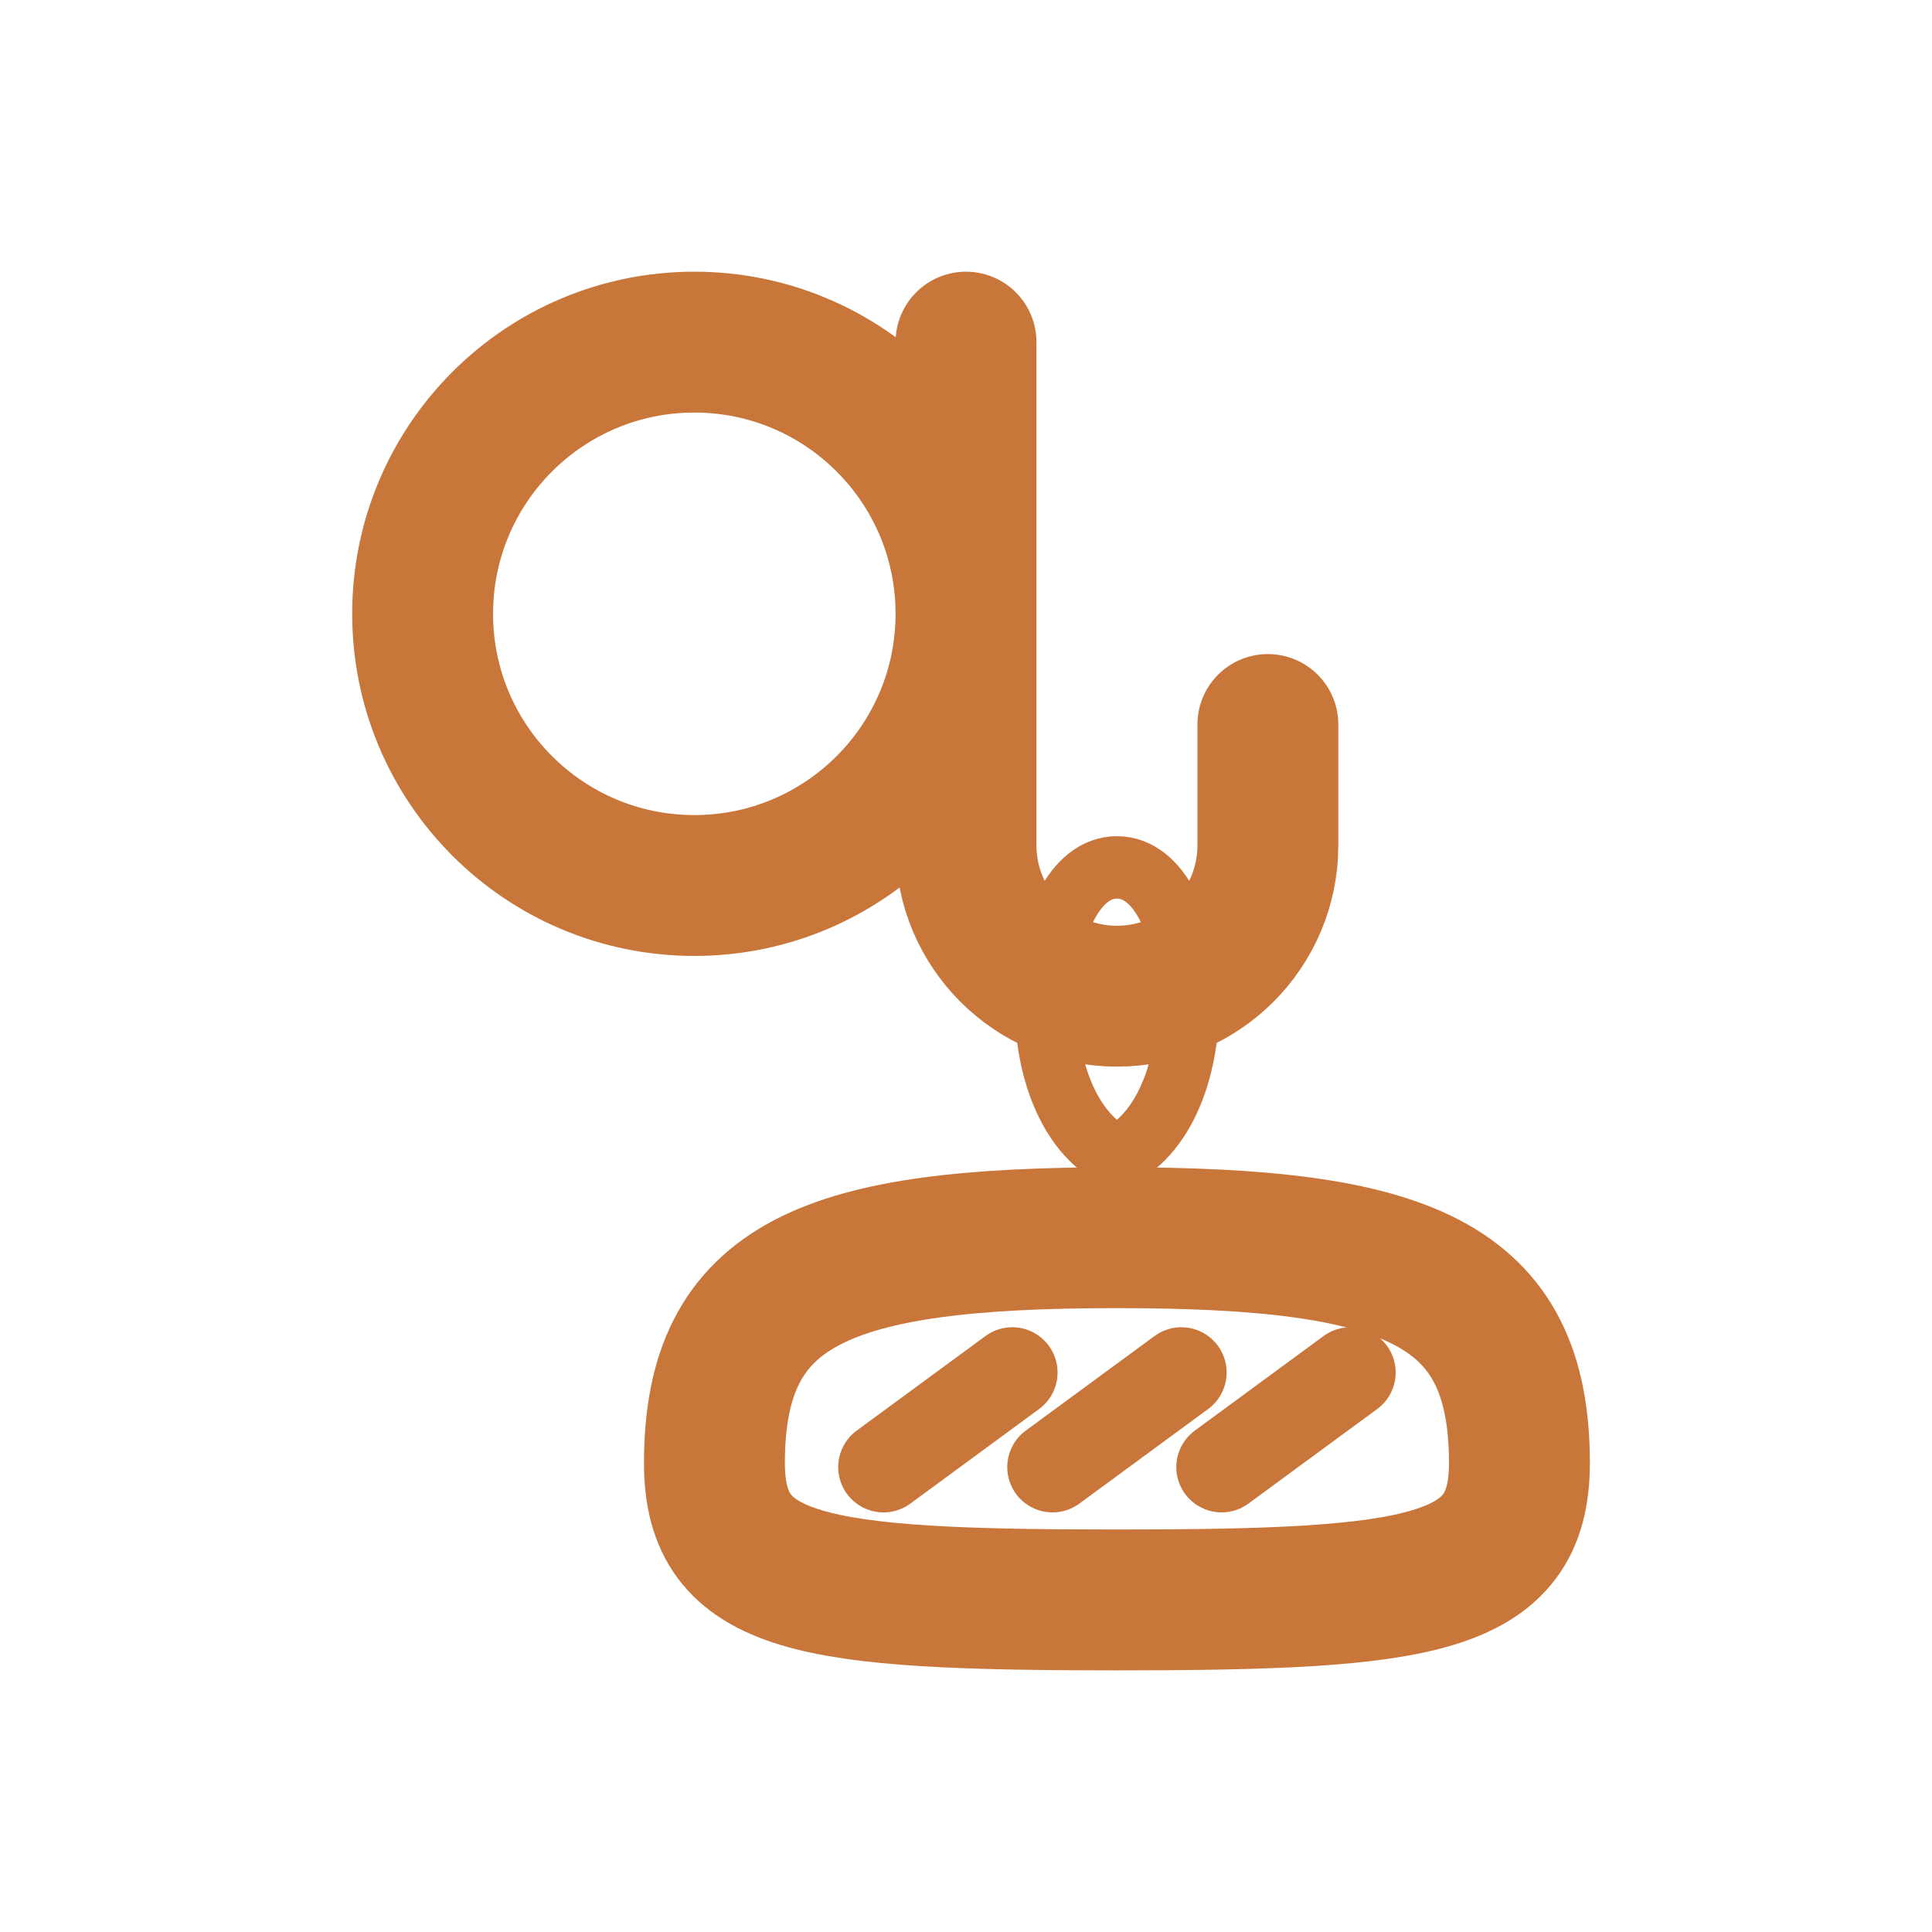
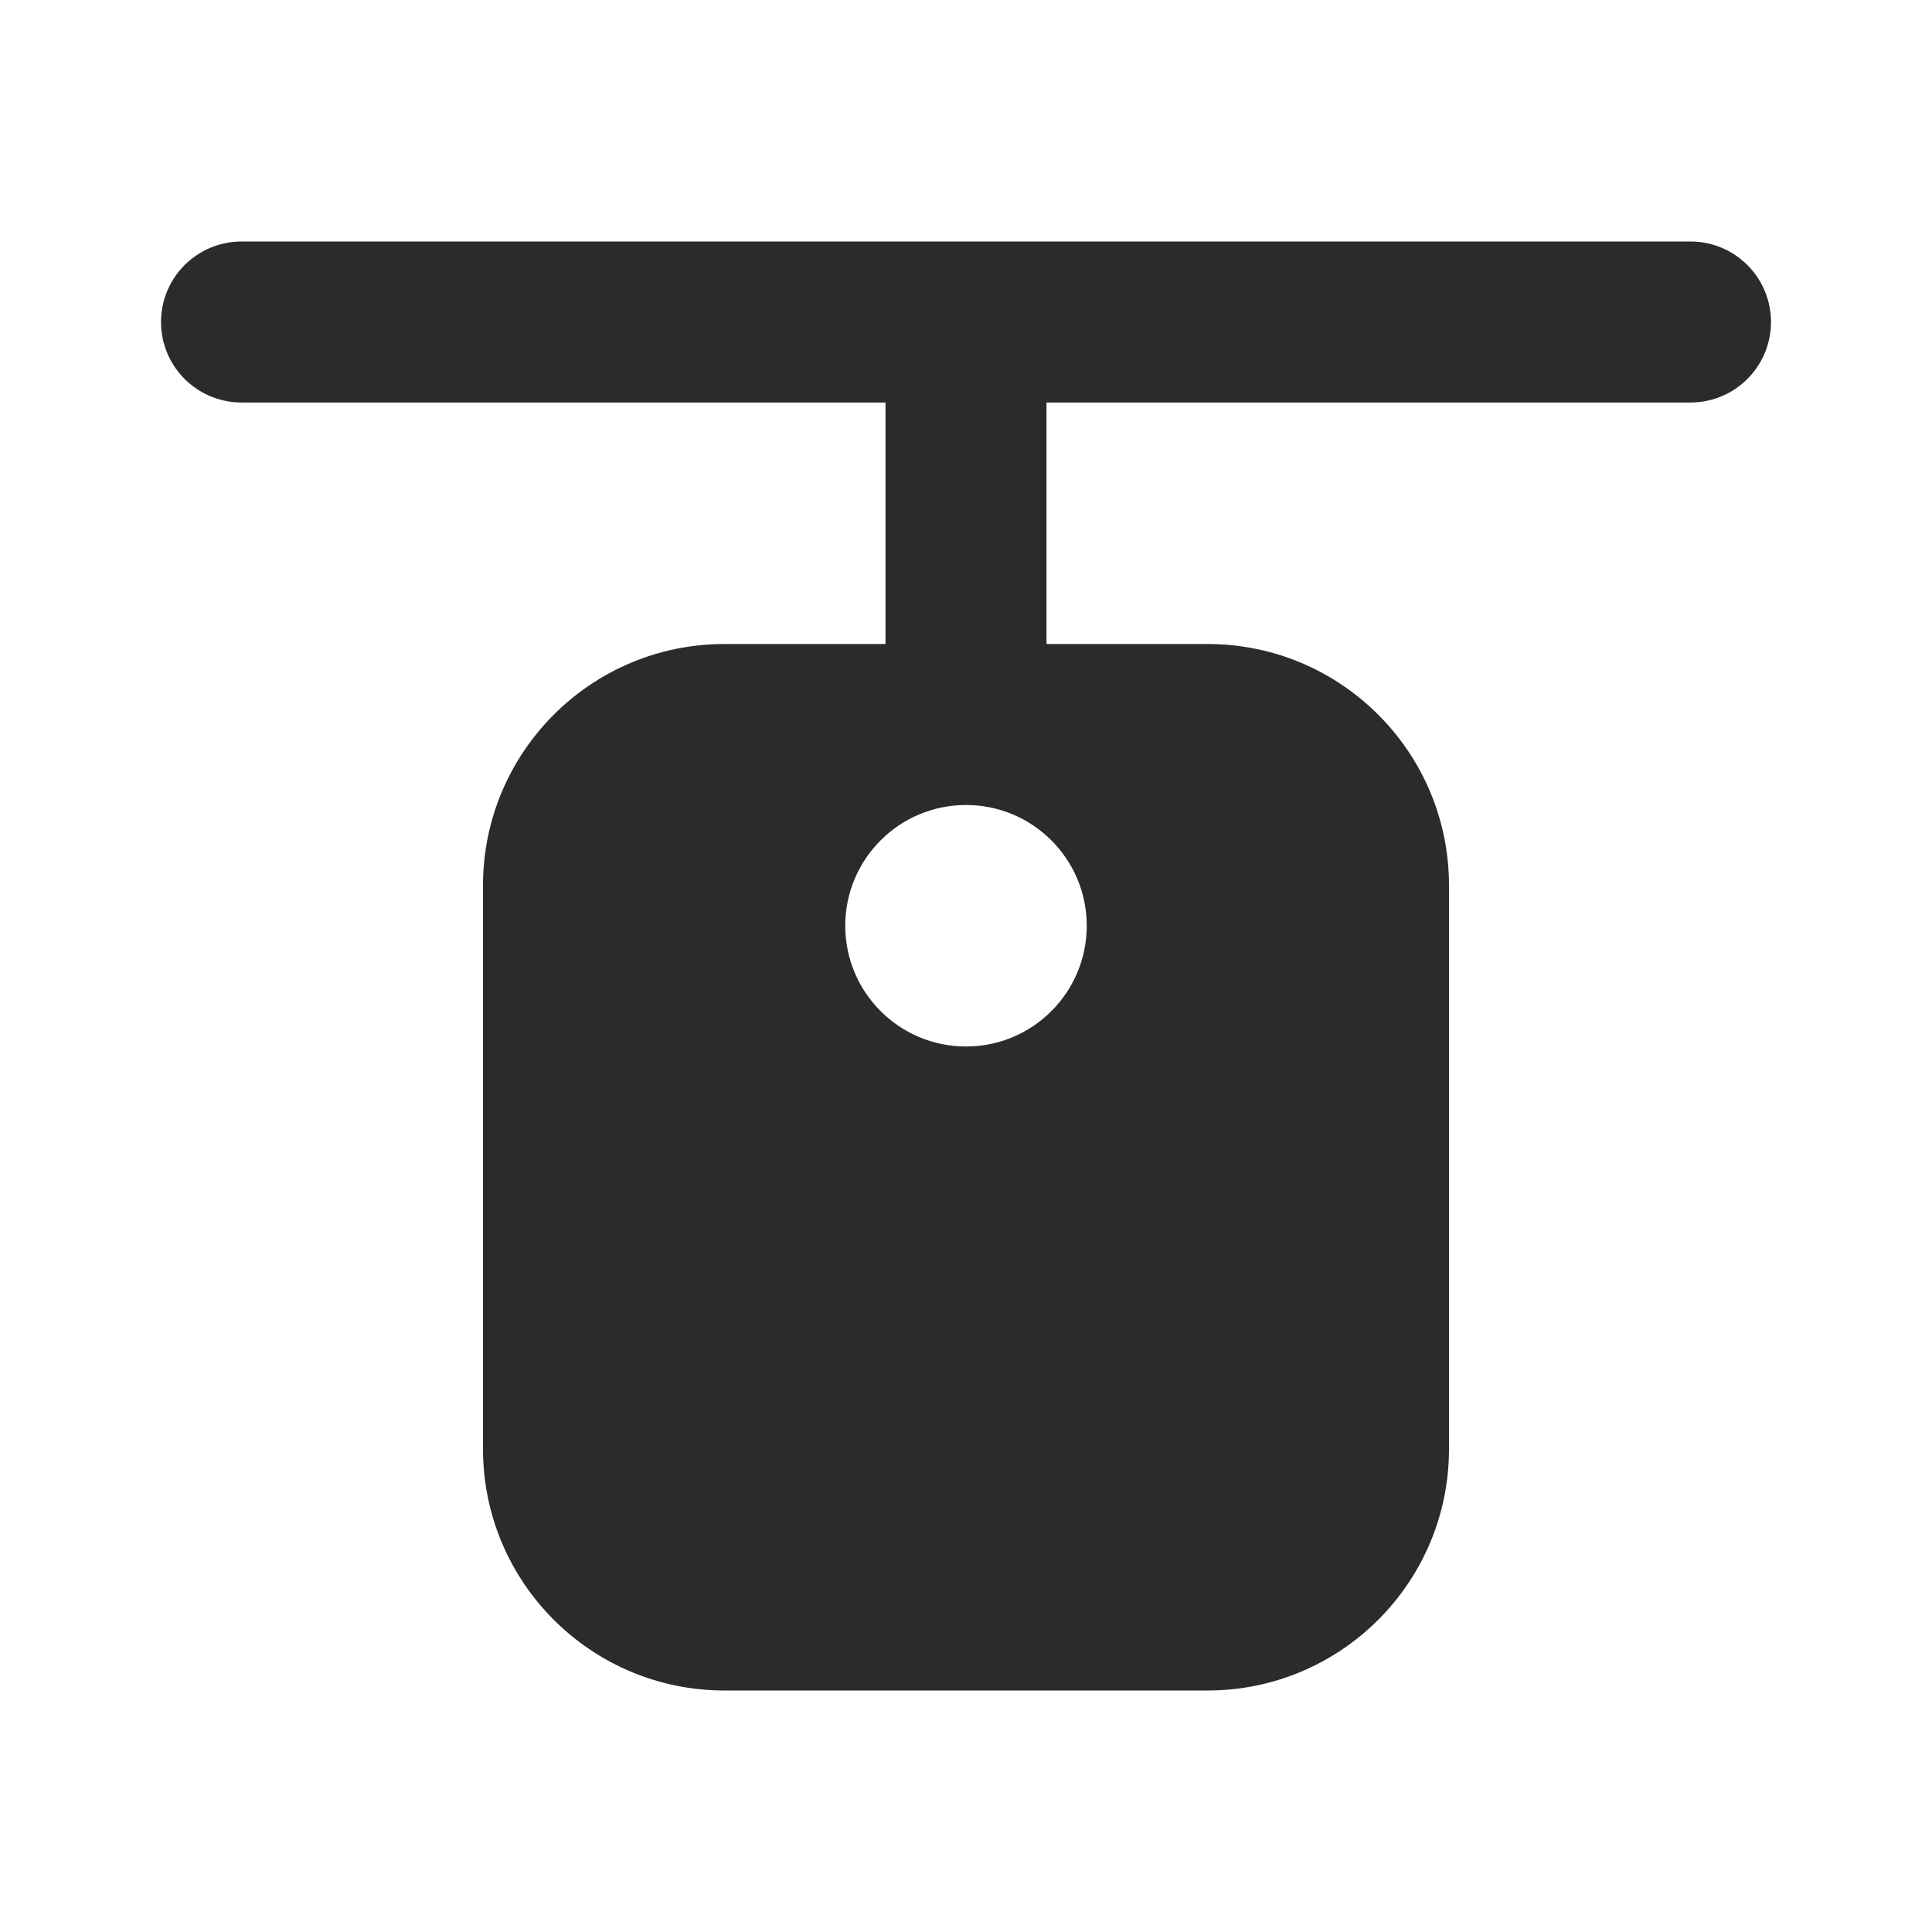
- <svg xmlns="http://www.w3.org/2000/svg" viewBox="0 0 96 96" role="img" aria-label="Askıda">
-   <g fill="none" stroke-linecap="round" stroke-linejoin="round" stroke-width="7" transform="translate(48 48) scale(1) translate(-53 -50.5)">
-     <path stroke="#C8763A" stroke-width="3.1" d="M60.5 60C55.3 57.4 56.3 45.6 60.5 45.6C64.7 45.6 65.7 57.4 60.5 60" />
-     <path stroke="#C8763A" d="M26 33A13.5 13.5 0 1 1 53 33A13.5 13.5 0 1 1 26 33ZM53 19.5V44.5A7.5 7.5 0 0 0 60.5 52A7.5 7.5 0 0 0 68 44.5V38.5" />
-     <path stroke="#C8763A" stroke-width="3.1" d="M60.5 60V64" />
-     <path stroke="#C8763A" stroke-width="7" d="M40.5 75.2C40.5 66.2 46.1 64 60.5 64C74.9 64 80.5 66.2 80.5 75.2C80.5 81.3 75.7 82 60.5 82C45.3 82 40.5 81.3 40.5 75.2Z" />
-     <path stroke="#C8763A" stroke-width="4.5" d="M48.9 75.4L55.3 70.7M57.3 75.4L63.7 70.7M65.7 75.4L72.1 70.7" />
-   </g>
+ <svg xmlns="http://www.w3.org/2000/svg" viewBox="0 0 24 24" role="img" aria-label="Askıda">
+   <path fill="none" stroke="#2B2B2B" stroke-width="2" stroke-linecap="round" d="M3 4H21M12 4V8" />
+   <path fill="#2B2B2B" fill-rule="evenodd" d="M9 8H15A3 3 0 0 1 18 11V18A3 3 0 0 1 15 21H9A3 3 0 0 1 6 18V11A3 3 0 0 1 9 8ZM10.5 11.5A1.5 1.5 0 1 0 13.5 11.5A1.5 1.5 0 1 0 10.5 11.5Z" />
</svg>
